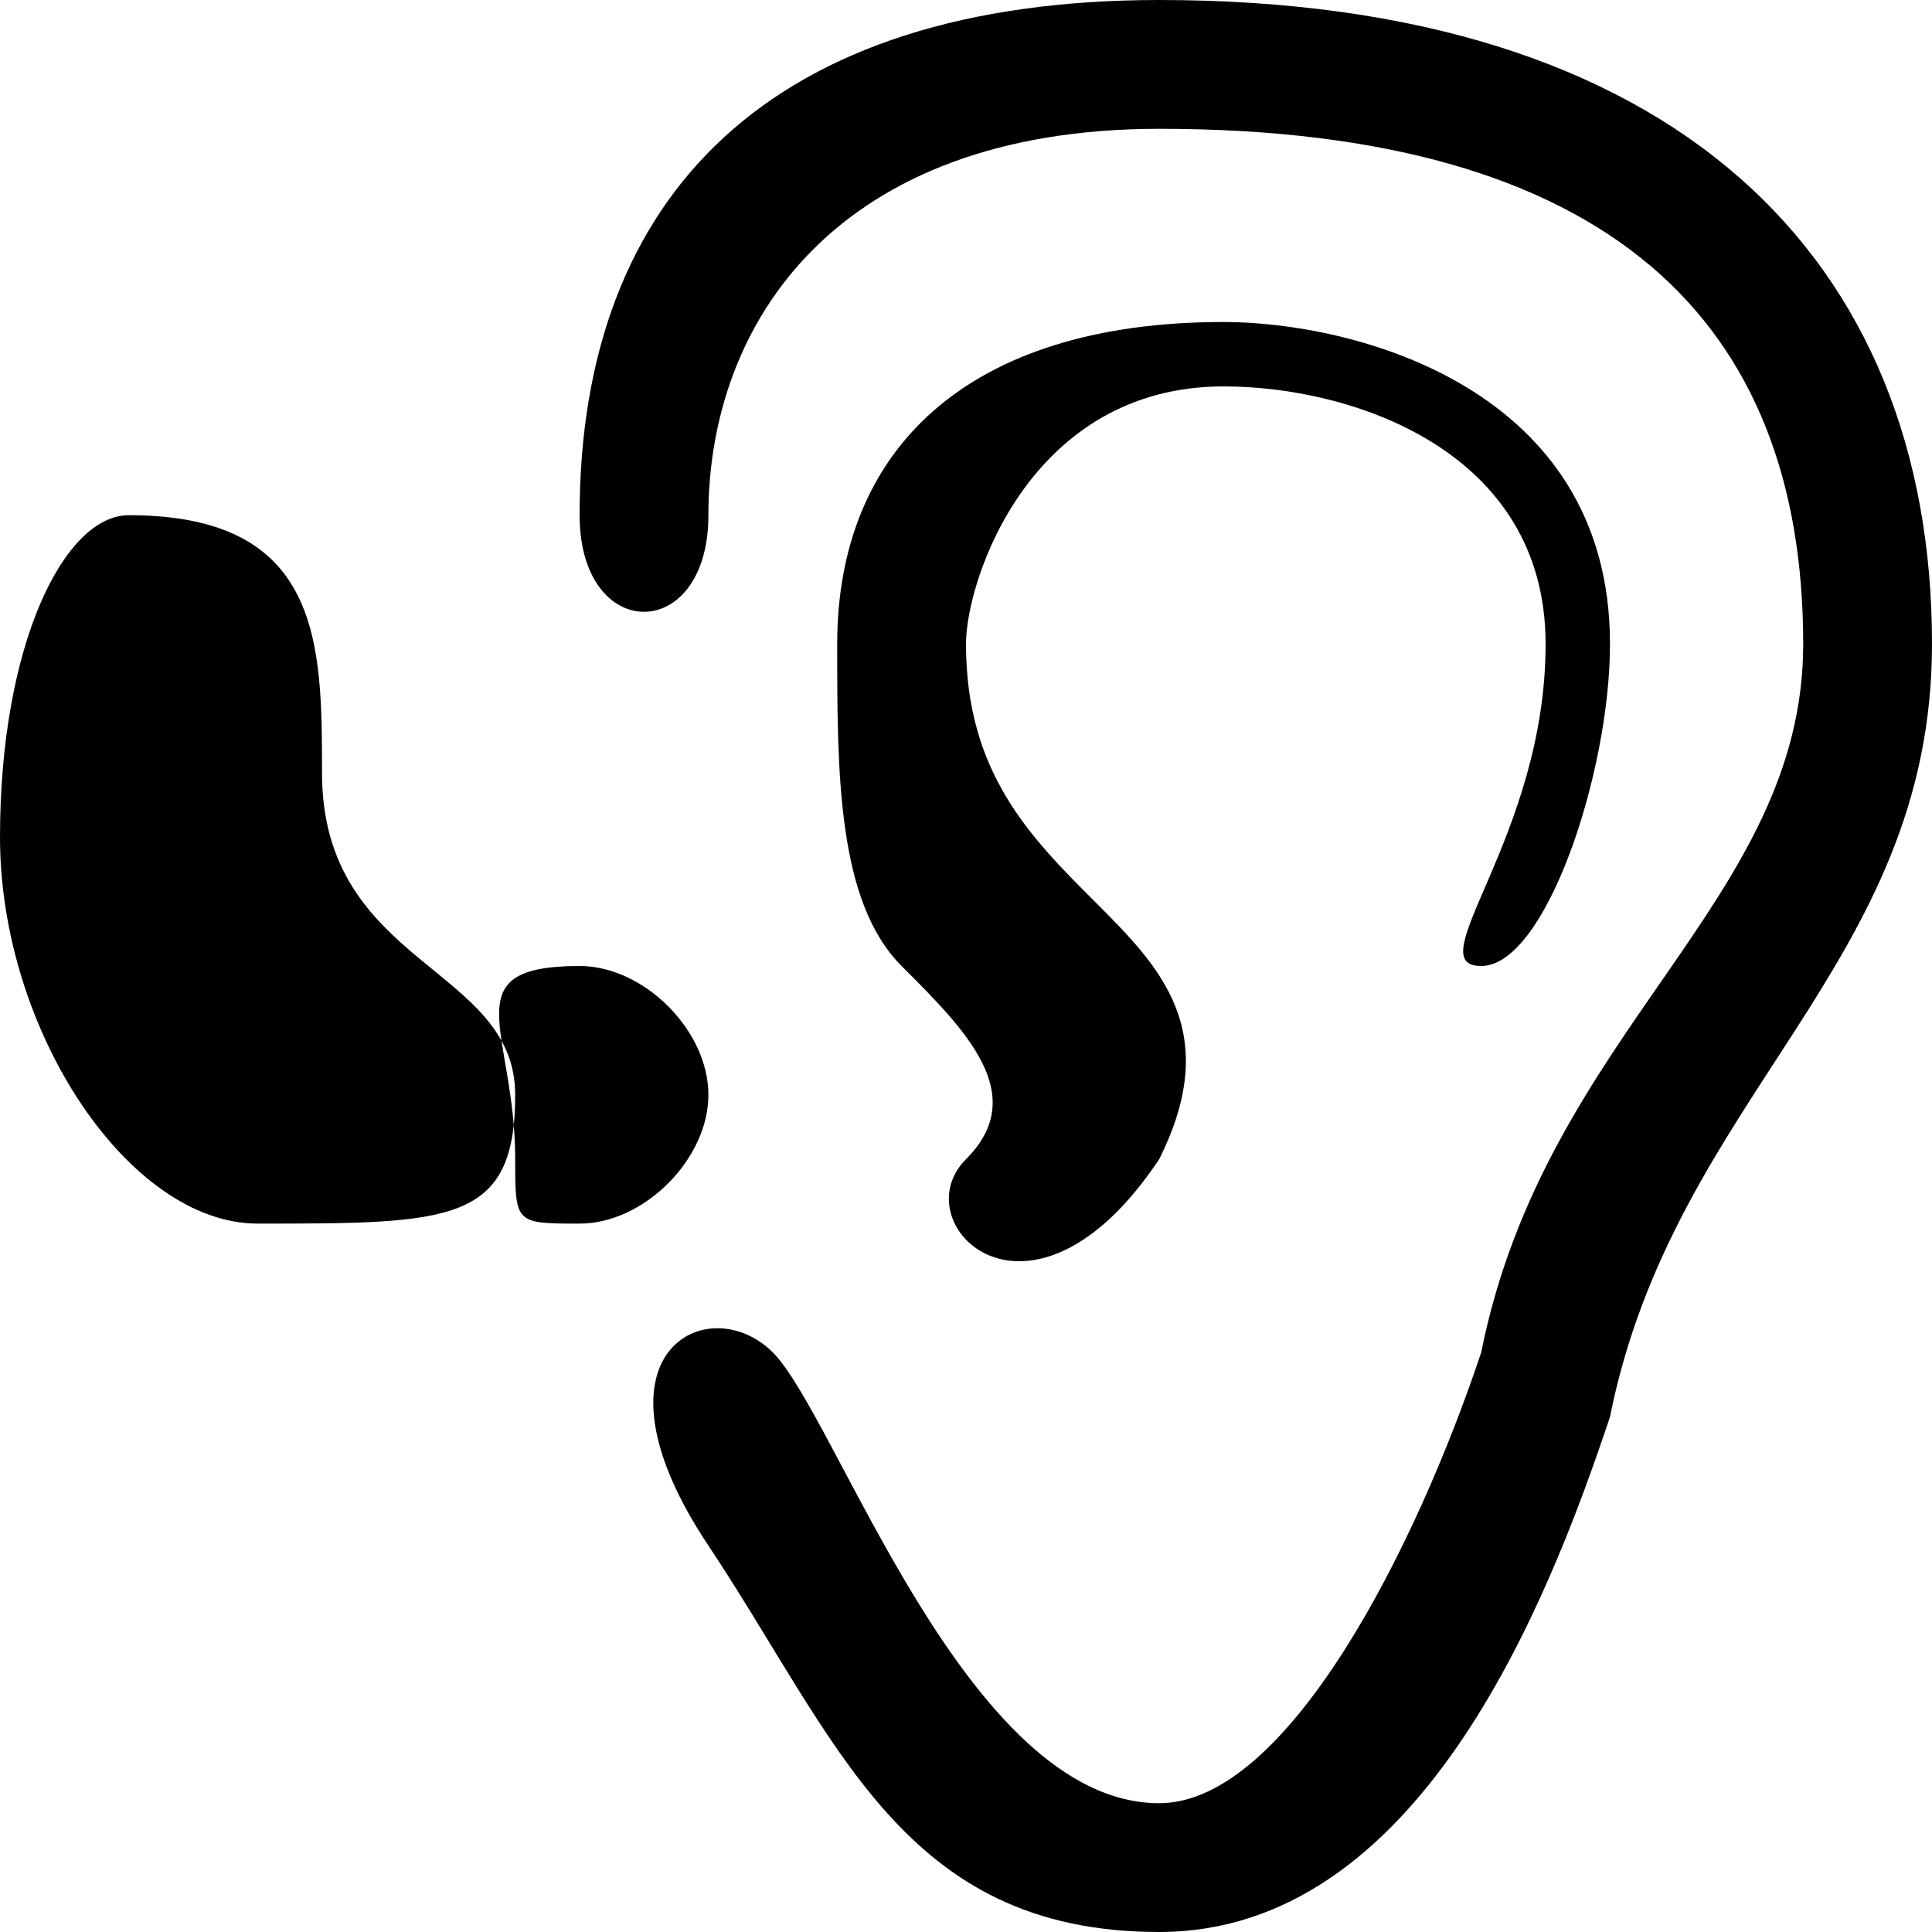
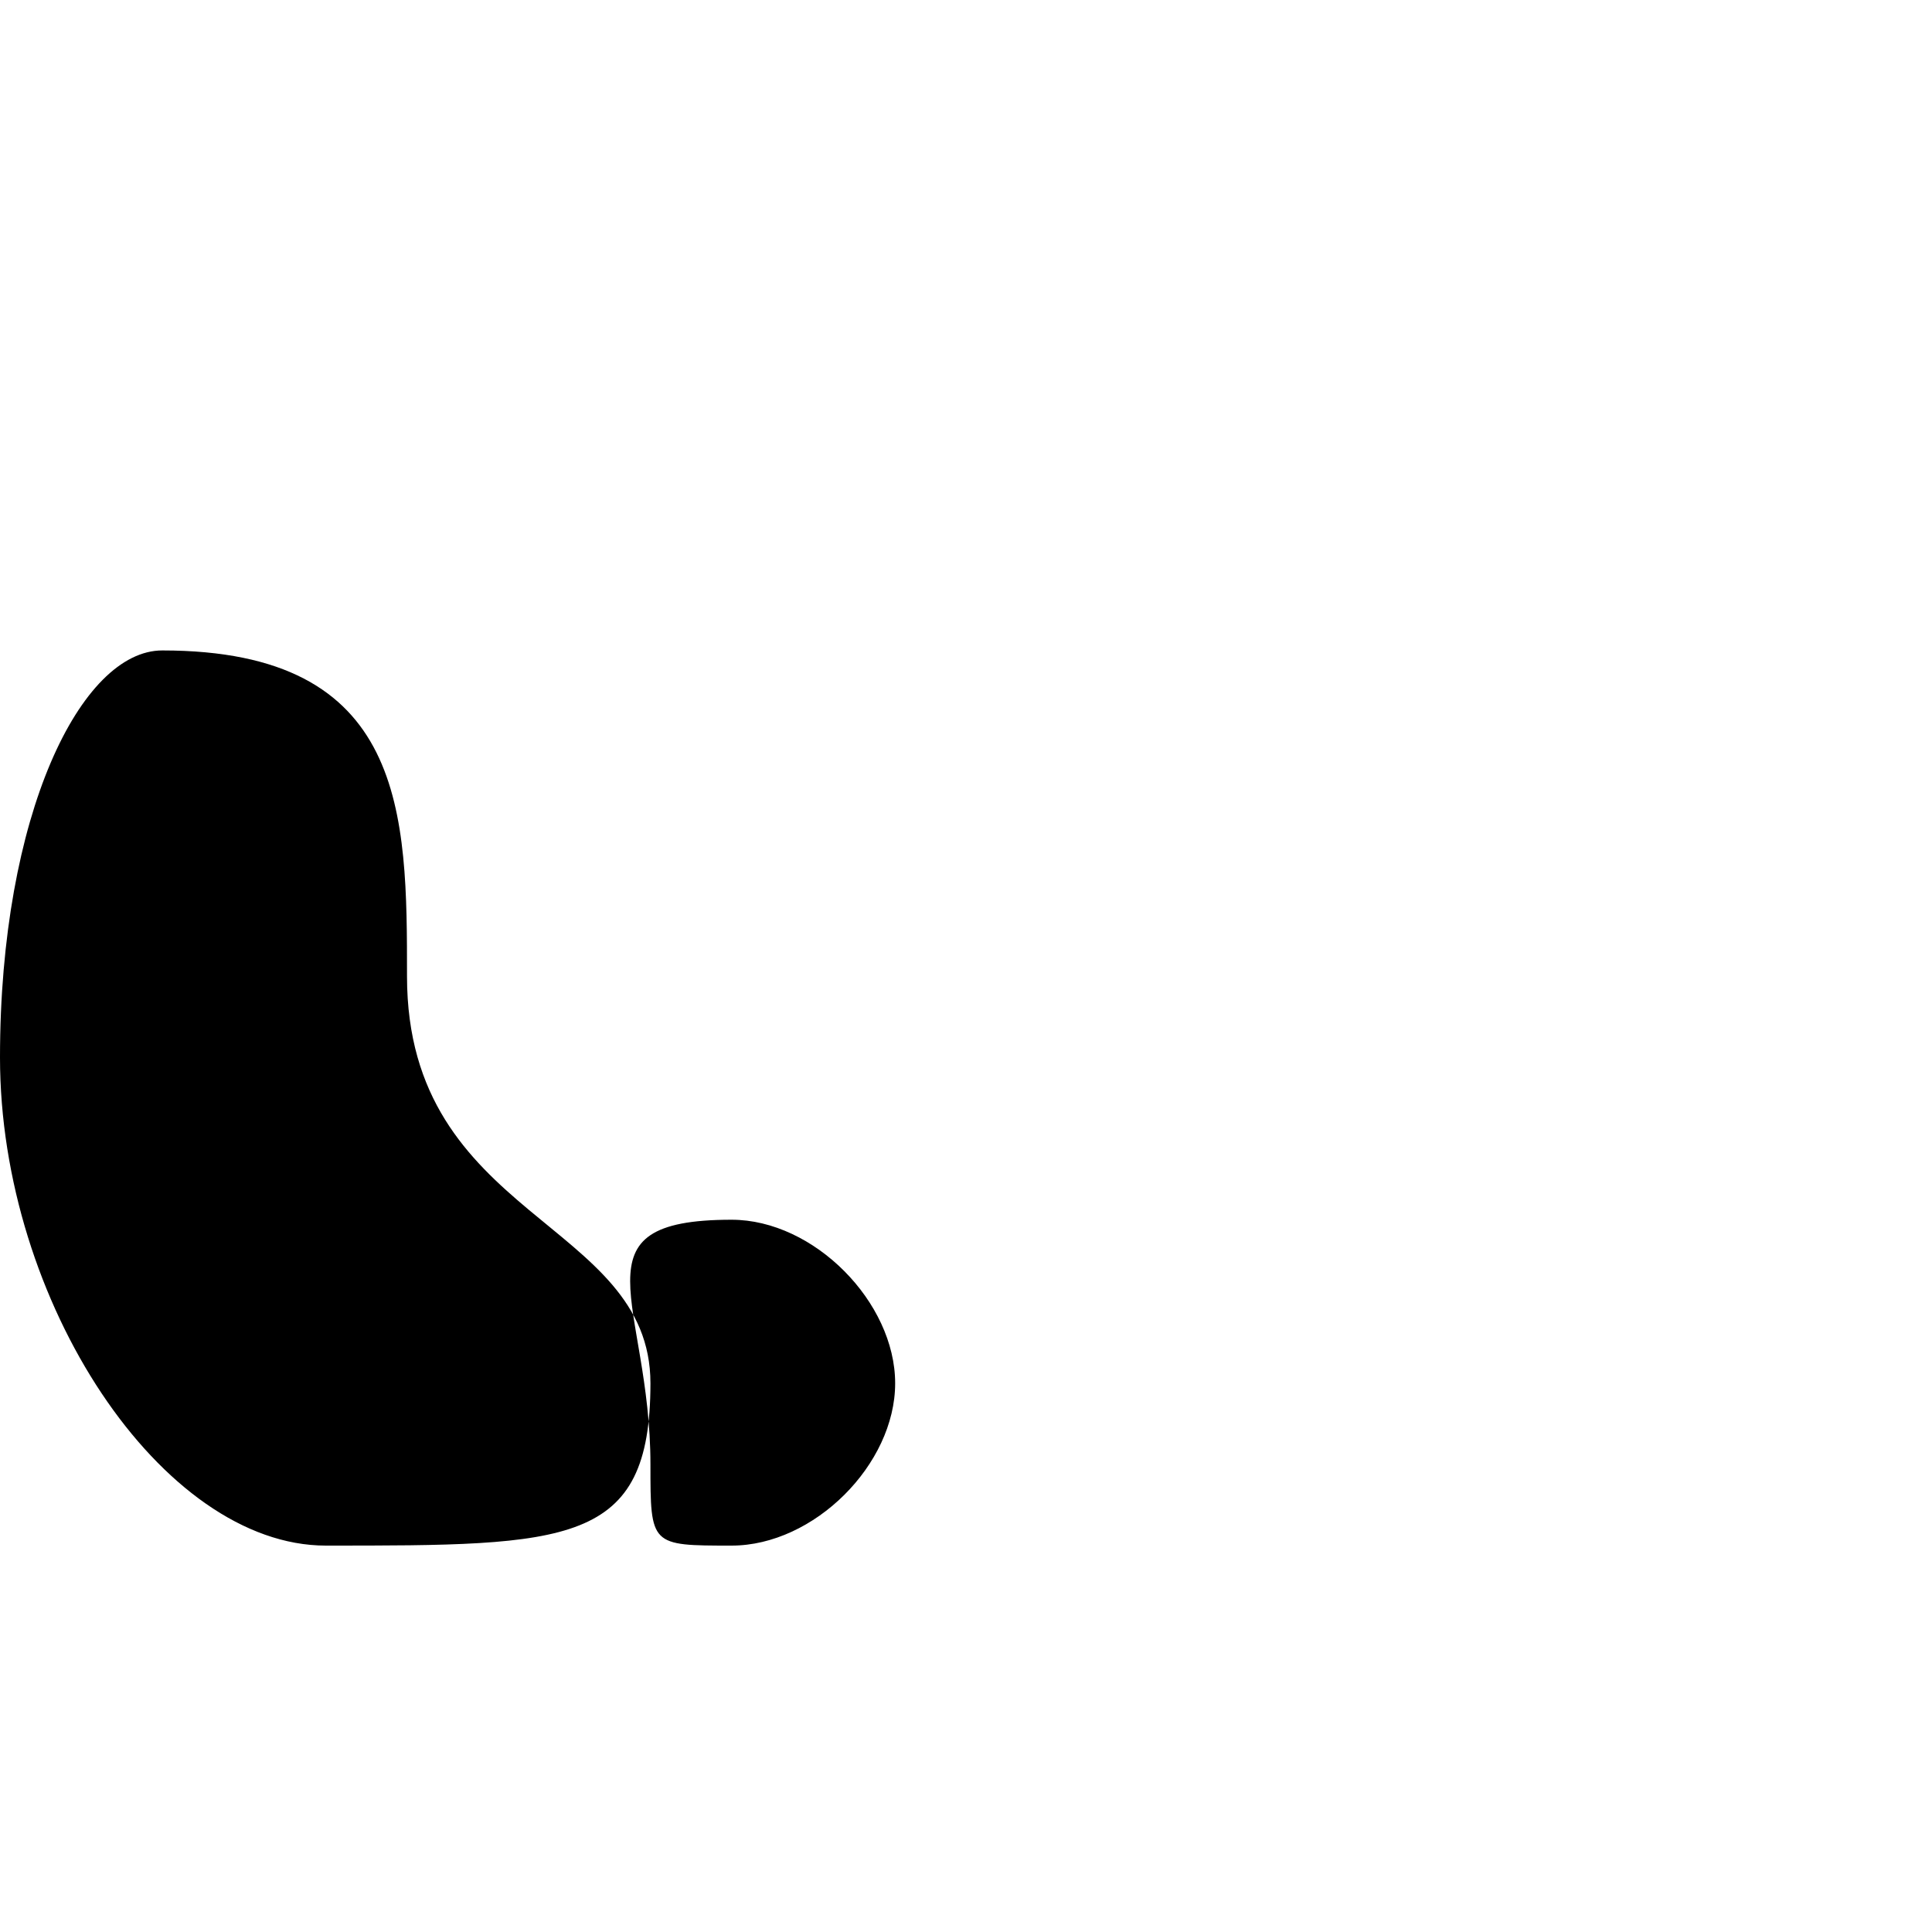
- <svg xmlns="http://www.w3.org/2000/svg" height="15" width="15" version="1.1" x="0" y="0" viewBox="0 0 15 15">
-   <path d="M0 6.5C0 8 1 9.5 2 9.5C3.5 9.5 4 9.5 4 8.5C4 7.5 2.5 7.5 2.5 6C2.5 5 2.5 4 1 4C0.5 4 0 5 0 6.5zM5.5 8.5C5.5 9 5 9.5 4.5 9.5C4 9.5 4 9.5 4 9C4 8 3.5 7.5 4.5 7.5C5 7.5 5.5 8 5.5 8.5z" />
-   <path d="M9 0C13 0 15 2 15 5C15 7.5 13 8.5 12.5 11C12 12.5 11 15 9 15C7 15 6.5 13.5 5.5 12C4.5 10.5 5.5 10 6 10.5C6.5 11 7.5 14 9 14C10 14 11 12 11.5 10.5C12 8 14 7 14 5C14 2.5 12.5 1 9 1C6.5 1 5.5 2.5 5.5 4C5.5 5 4.5 5 4.5 4C4.5 1.5 6 0 9 0zM9.5 2.5C7.5 2.5 6.5 3.5 6.5 5C6.5 6 6.5 7 7 7.5C7.5 8 8 8.5 7.5 9C7 9.5 8 10.5 9 9C9.5 8 9 7.5 8.5 7C8 6.5 7.5 6 7.5 5C7.5 4.5 8 3 9.5 3C10.5 3 12 3.5 12 5C12 6.5 11 7.5 11.5 7.5C12 7.5 12.5 6 12.5 5C12.5 3 10.5 2.5 9.5 2.5z" />
+ <svg xmlns="http://www.w3.org/2000/svg" width="15" height="15" viewBox="0 0 15 15" id="hearing_aid">
+   <path d="M0.0 8.21C0.0 10.11 1.26 12.0 2.53 12.0C4.42 12.0 5.05 12.0 5.05 10.74C5.05 9.47 3.16 9.47 3.16 7.58C3.16 6.32 3.16 5.05 1.26 5.05C0.63 5.05 0.0 6.32 0.0 8.21zM6.95 10.74C6.95 11.37 6.32 12.0 5.68 12.0C5.05 12.0 5.05 12.0 5.05 11.37C5.05 10.11 4.42 9.47 5.68 9.47C6.32 9.47 6.95 10.11 6.95 10.74z" />
</svg>
